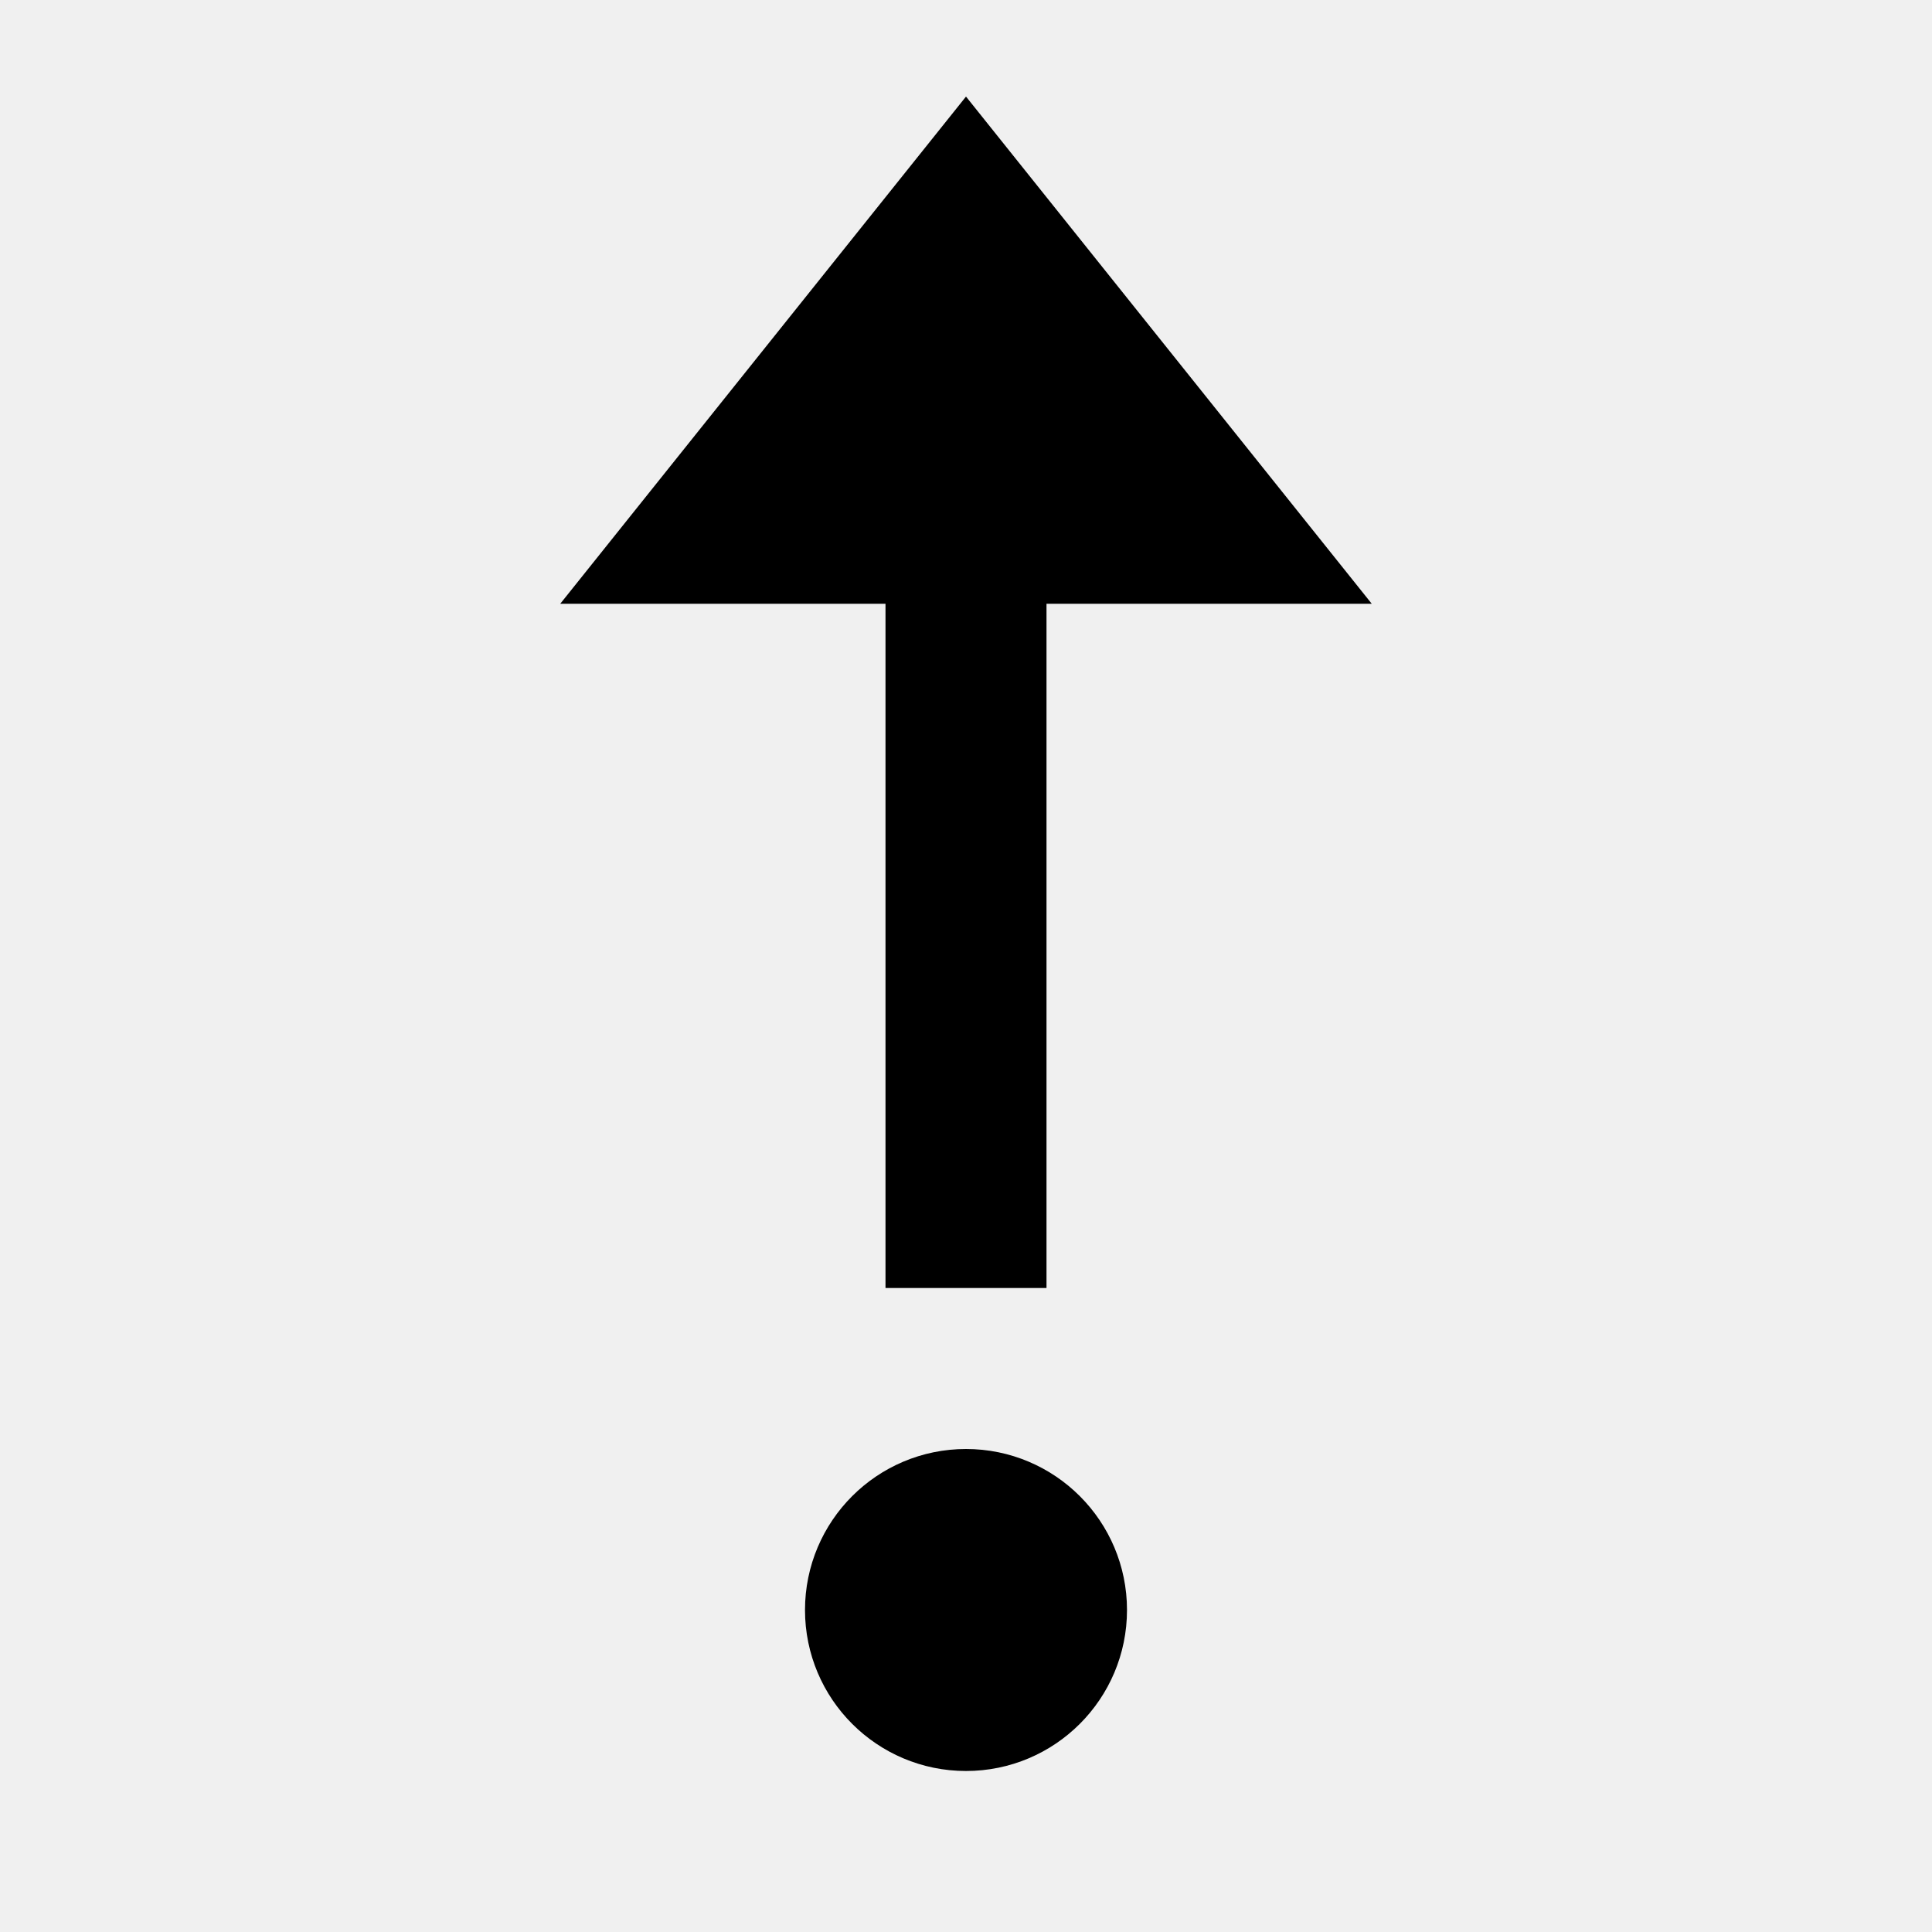
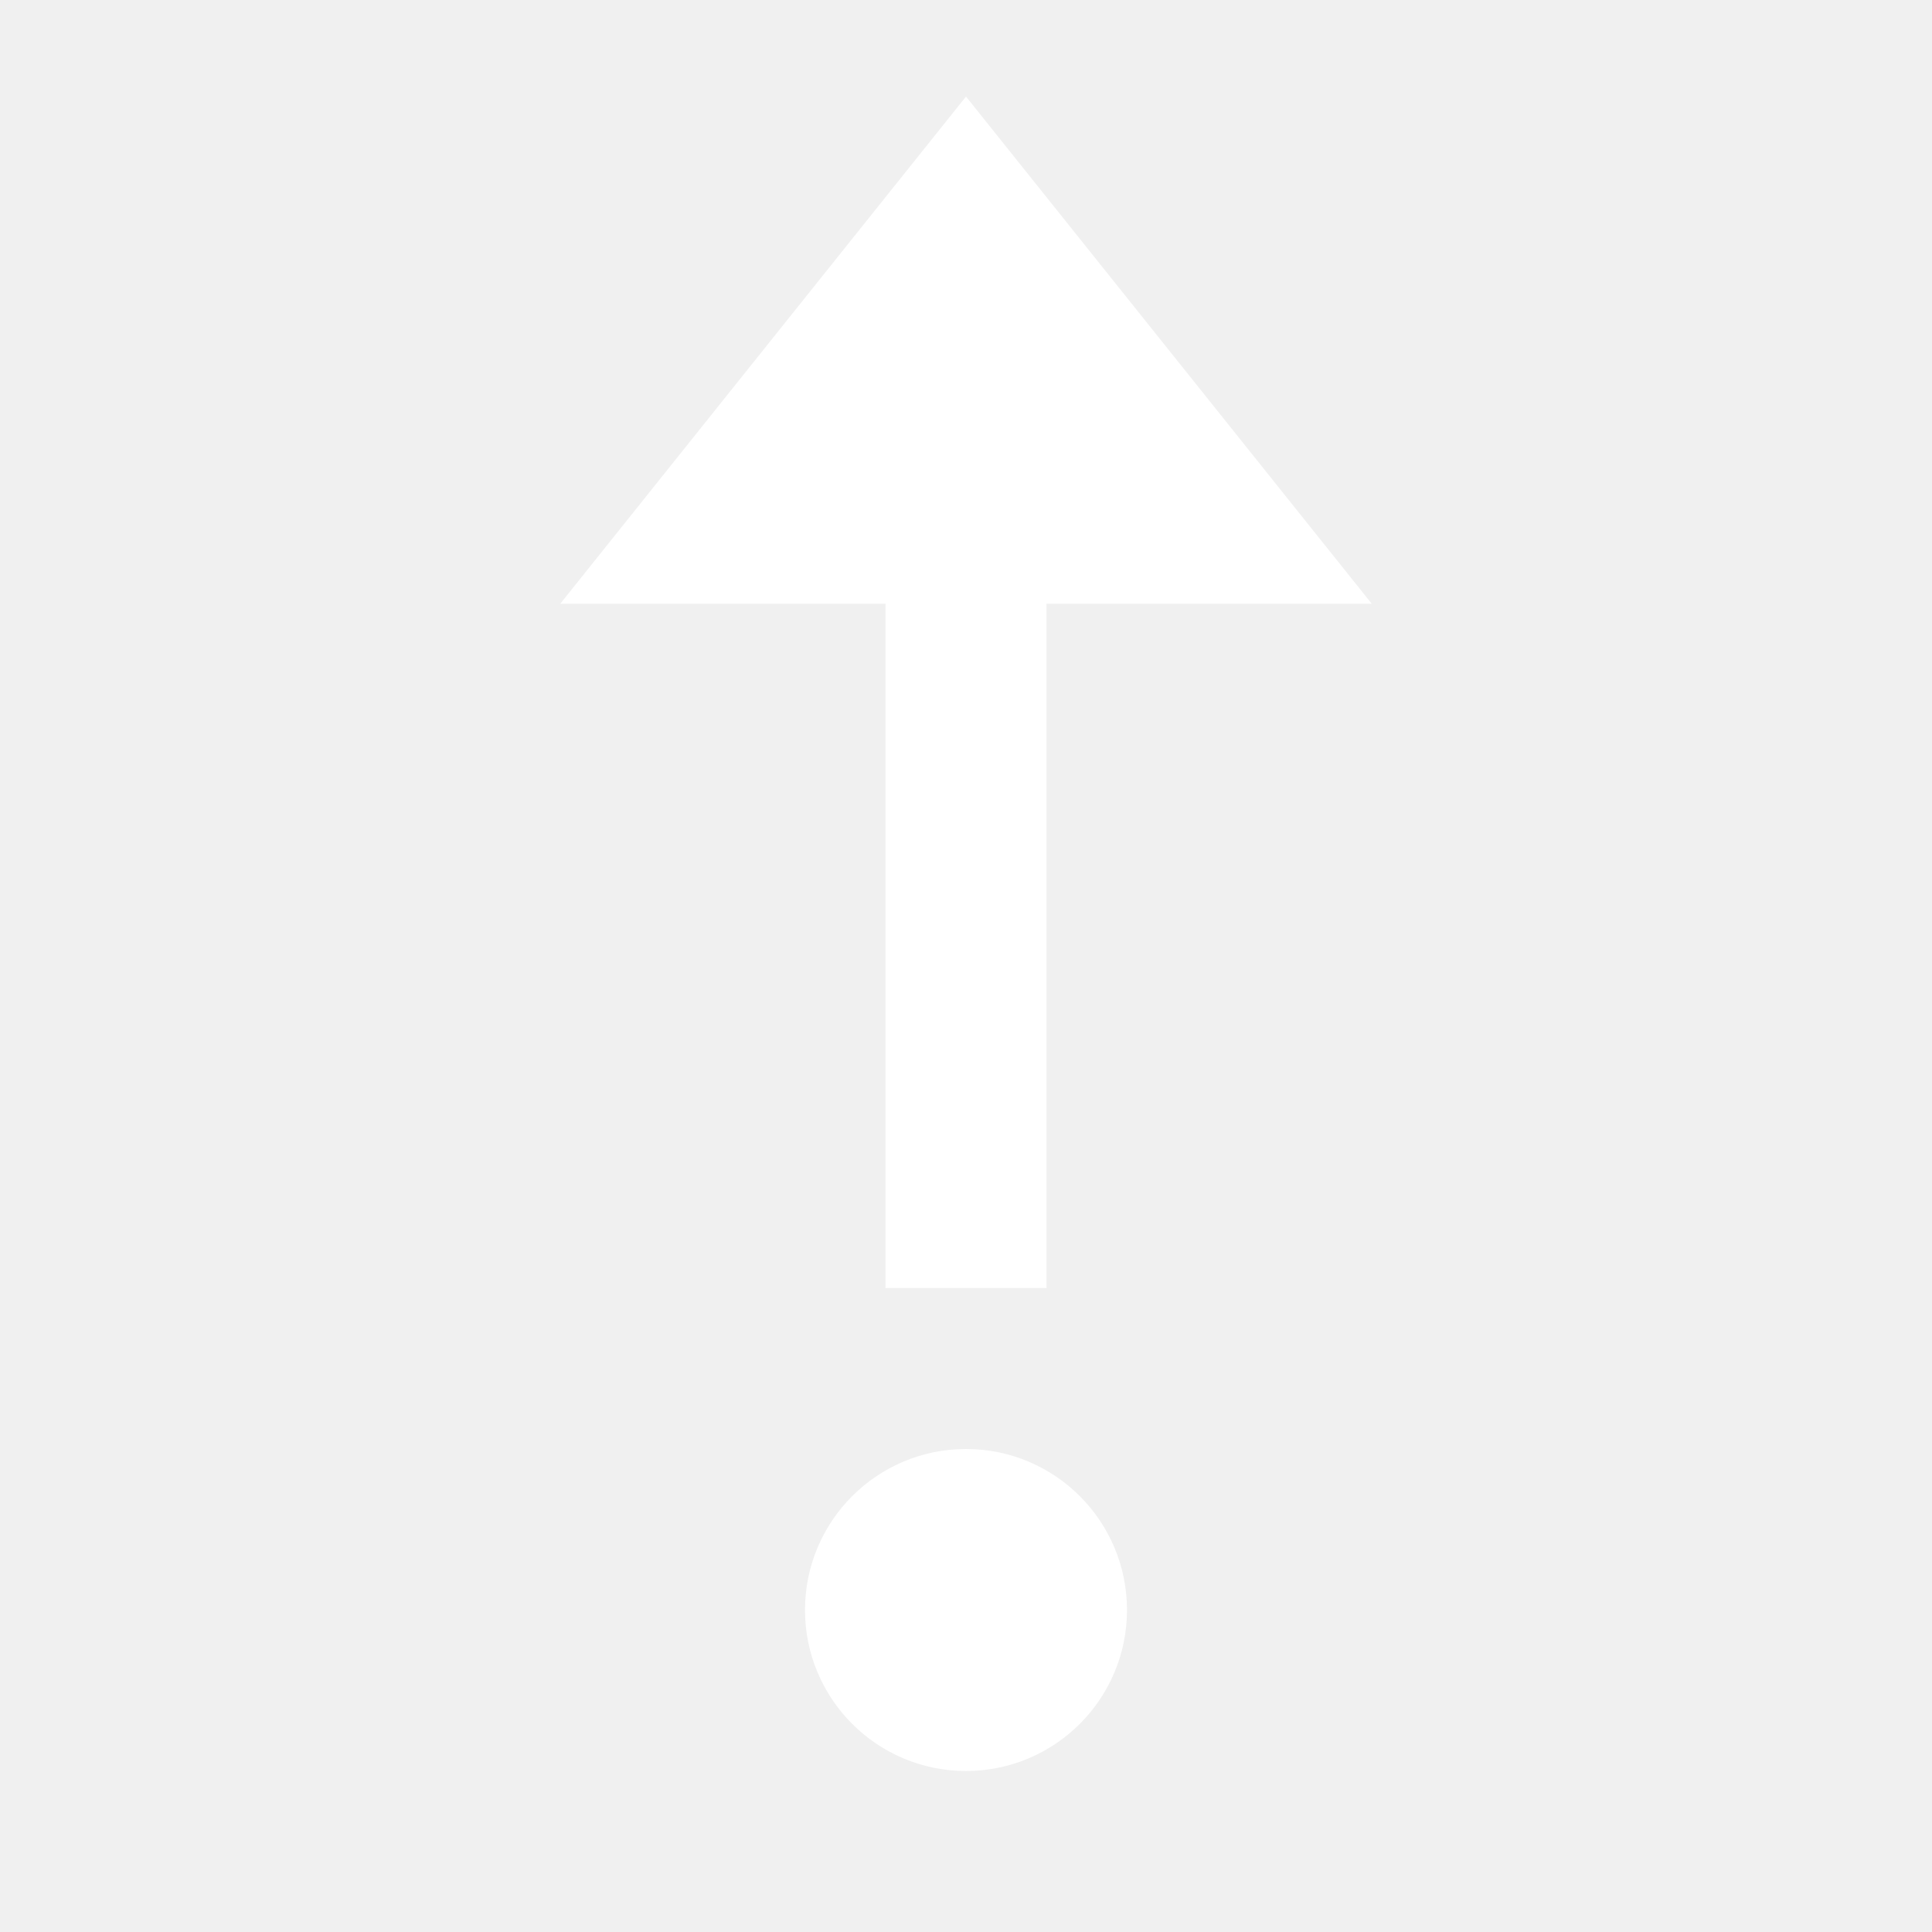
- <svg xmlns="http://www.w3.org/2000/svg" viewBox="0 0 24 24" fill="currentColor" stroke="currentColor">
+ <svg xmlns="http://www.w3.org/2000/svg" viewBox="0 0 24 24" fill="white" stroke="white">
  <circle cx="12" cy="20" r="1.5" />
  <line x1="12" y1="16" x2="12" y2="6" stroke-width="2" />
  <polygon points="8,7 16,7 12,2" />
</svg>
